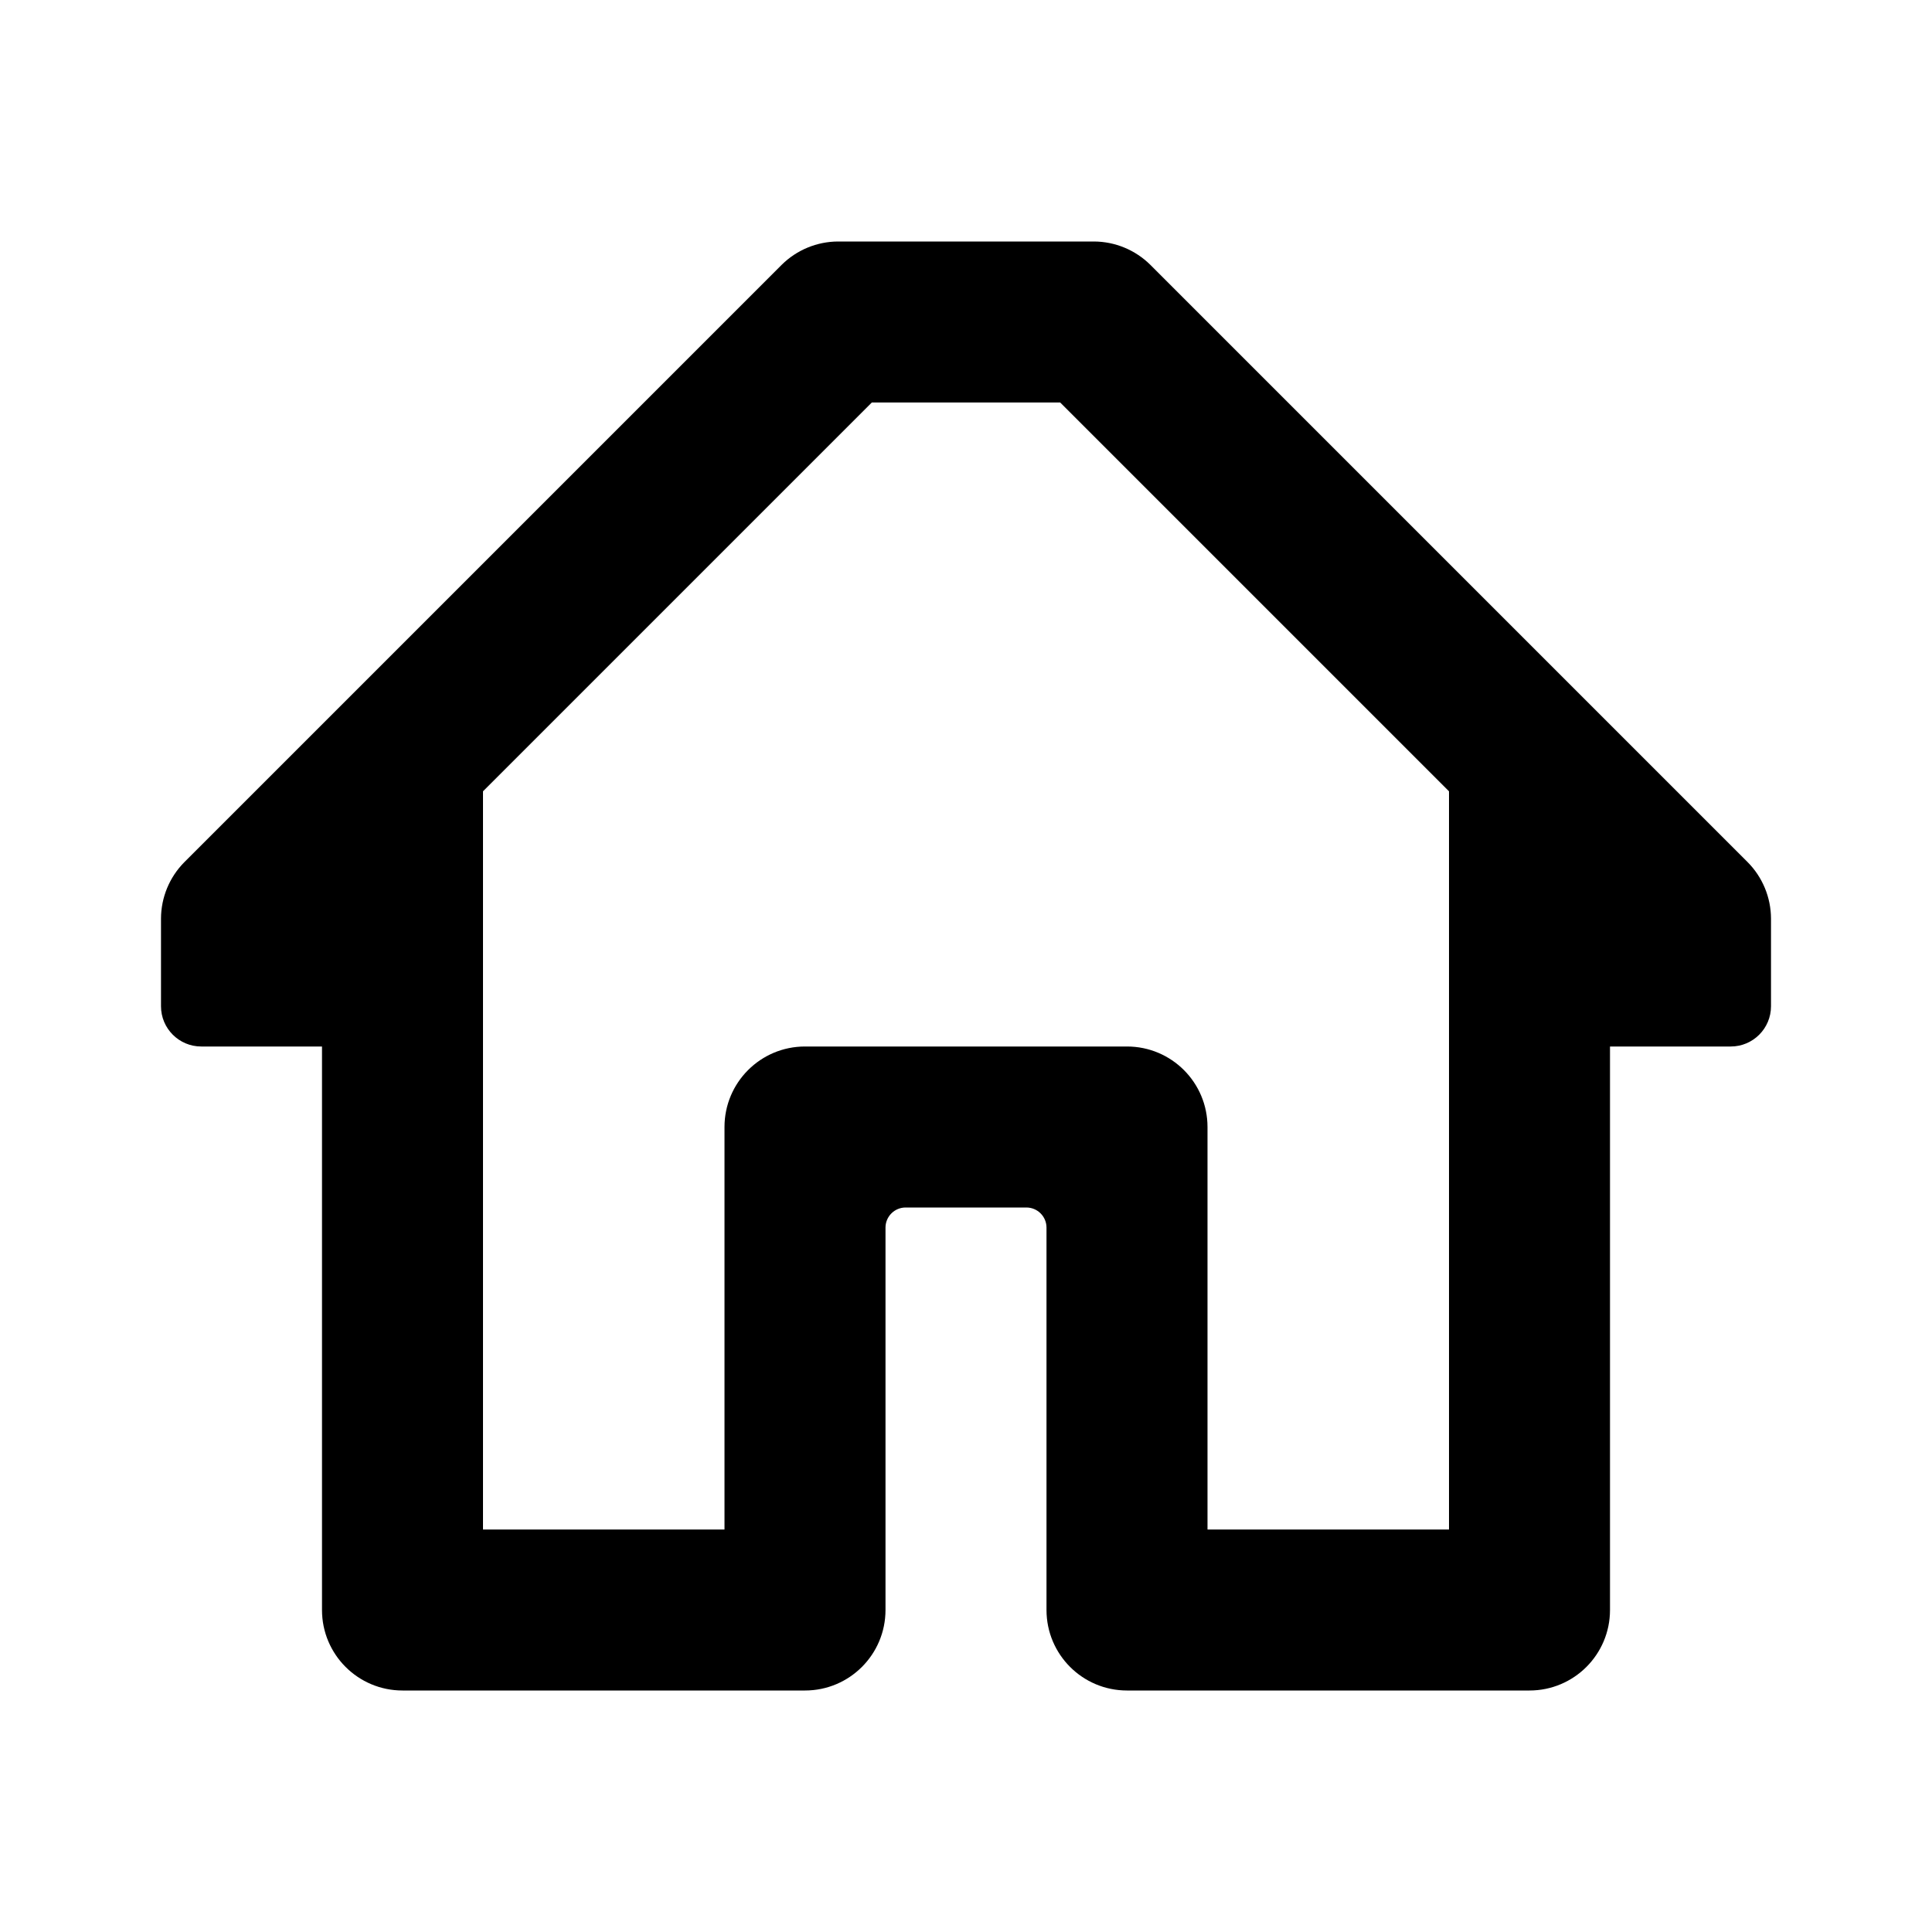
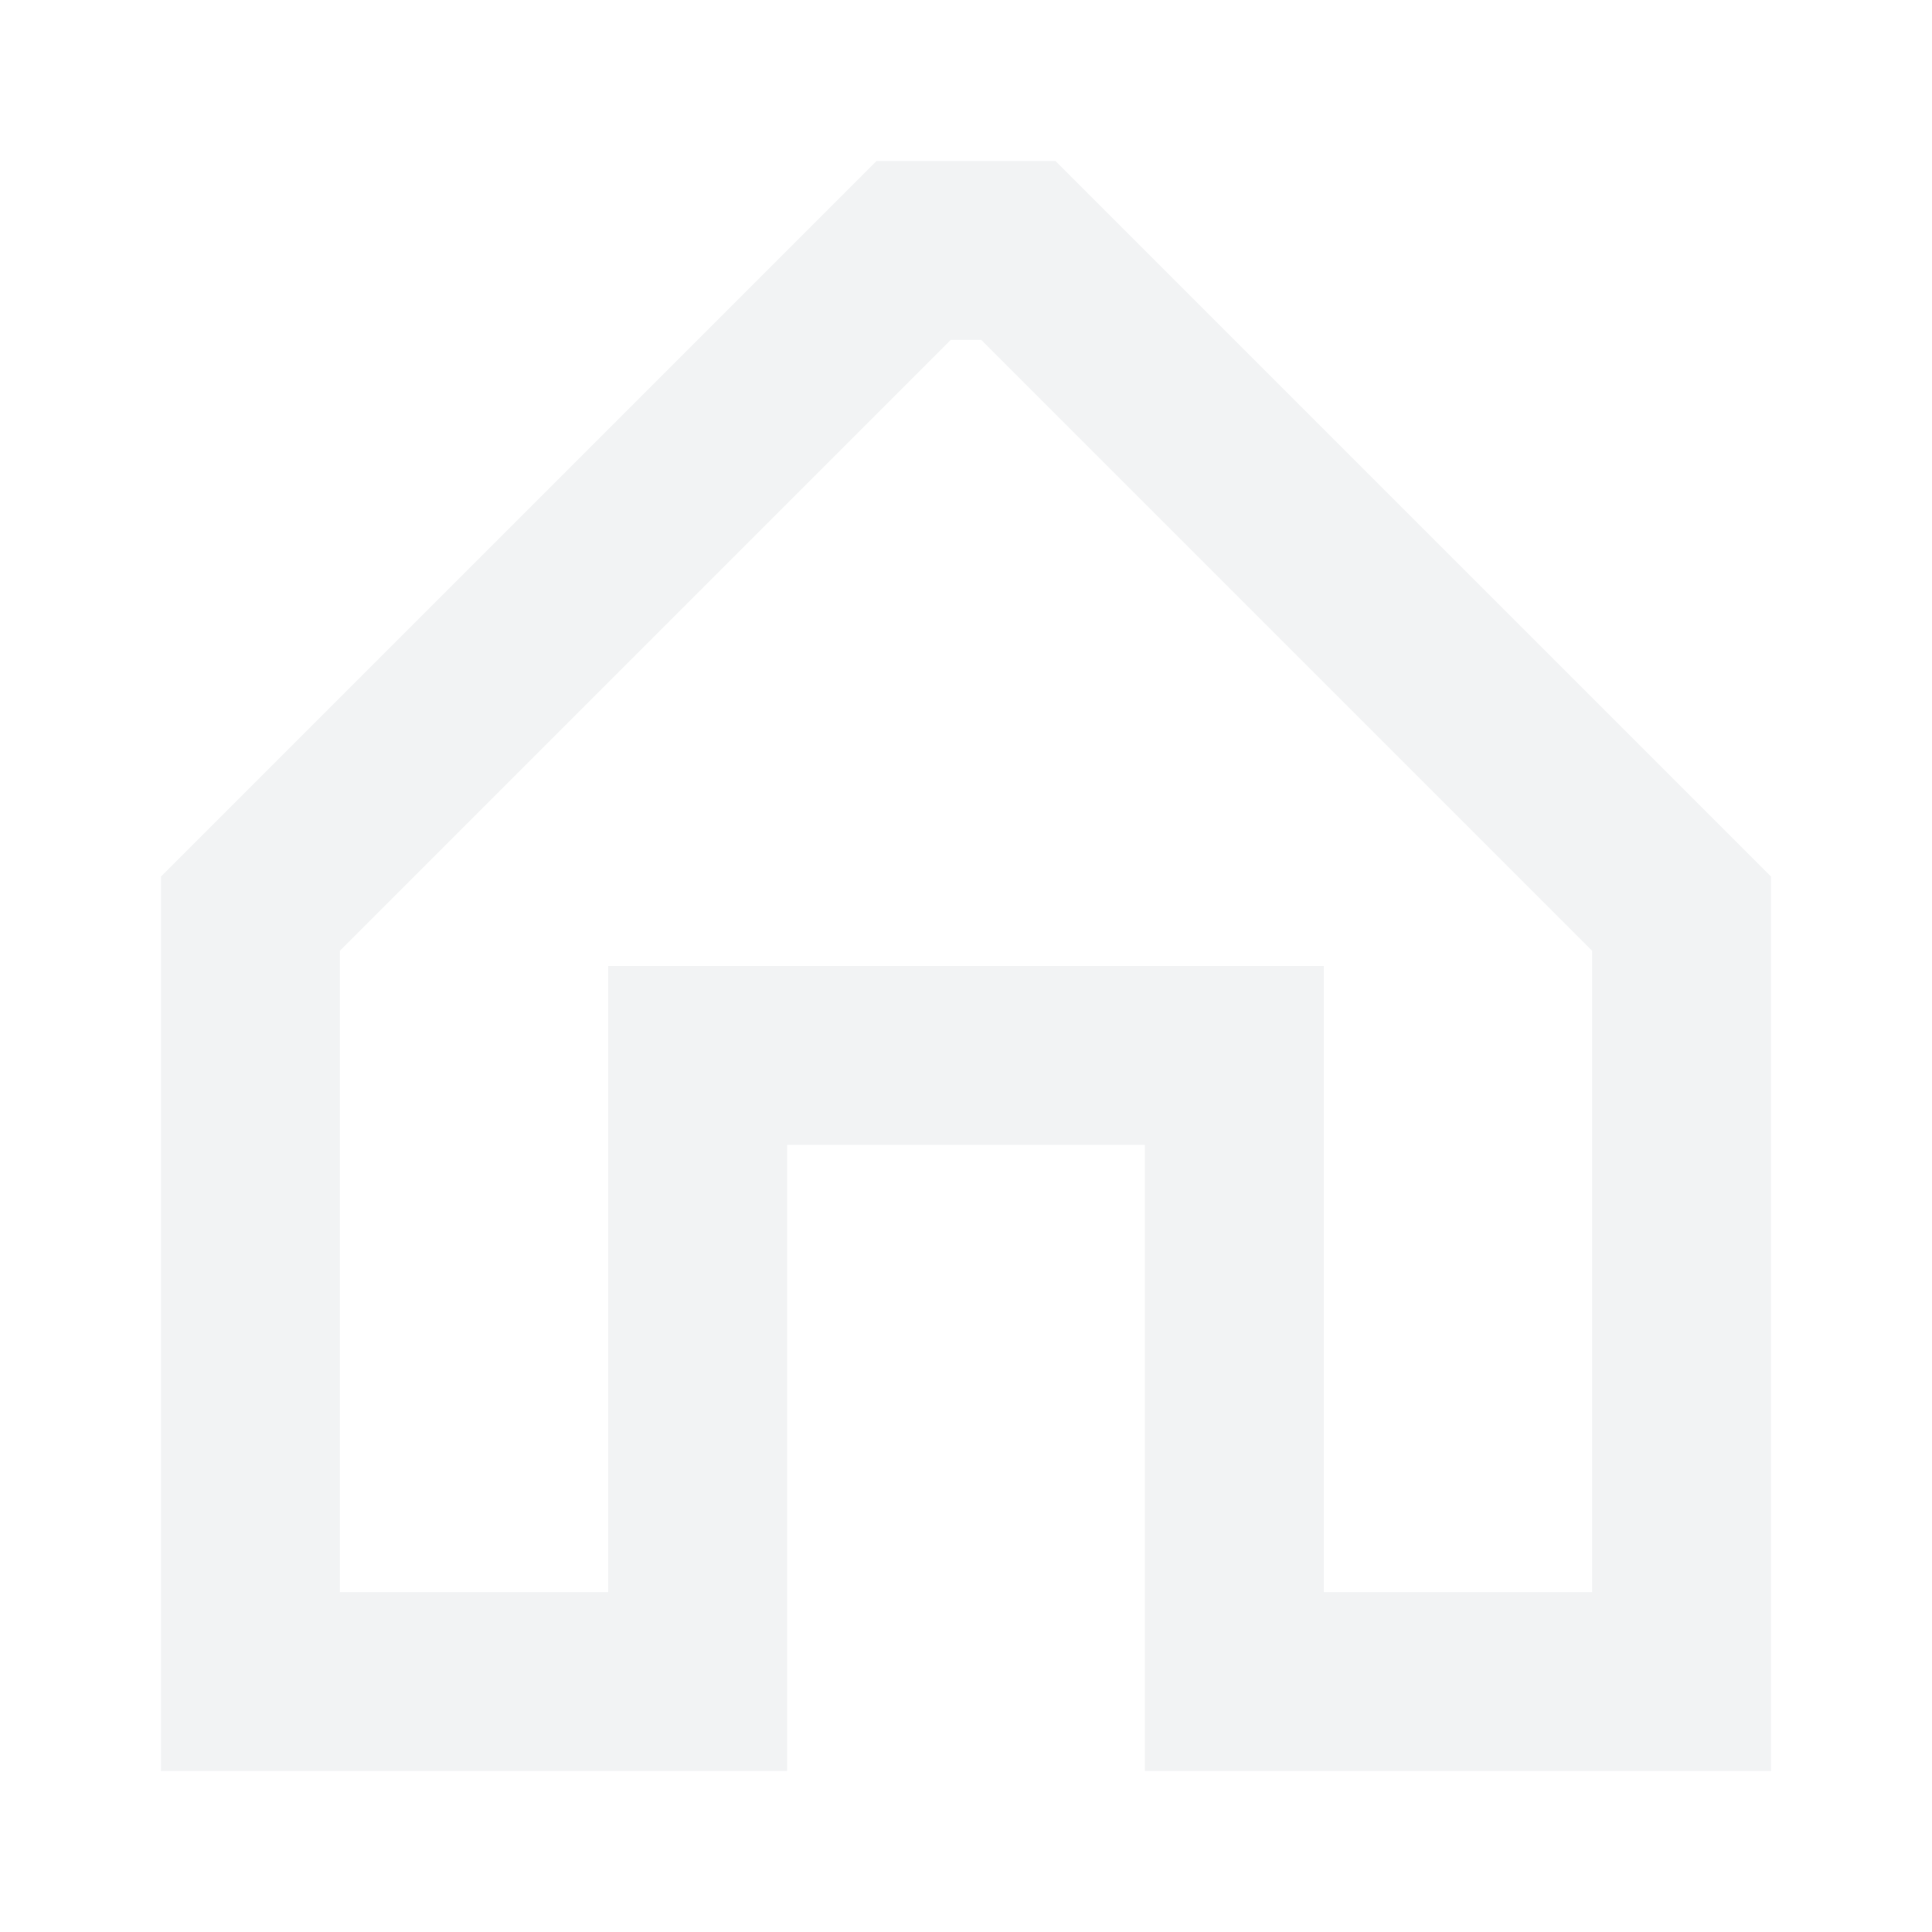
- <svg xmlns="http://www.w3.org/2000/svg" id="Layer_1" viewBox="0 0 24 24">
-   <path d="M21.71,10.71,14.29,3.29a1,1,0,0,0-.7-.29H10.41a1,1,0,0,0-.7.29L2.29,10.71a1,1,0,0,0-.29.7V12.5a.5.5,0,0,0,.5.5H4v7a1,1,0,0,0,1,1h5a1,1,0,0,0,1-1V15.25a.25.25,0,0,1,.25-.25h1.5a.25.25,0,0,1,.25.25V20a1,1,0,0,0,1,1h5a1,1,0,0,0,1-1V13h1.5a.5.5,0,0,0,.5-.5V11.41A1,1,0,0,0,21.71,10.71ZM18,19H15V14a1,1,0,0,0-1-1H10a1,1,0,0,0-1,1v5H6V9.83L10.83,5h2.34L18,9.83Z" />
+ <svg xmlns="http://www.w3.org/2000/svg" width="48" height="48" viewBox="0 0 48 48">
+   <path fill="#F2F3F4" fill-rule="evenodd" d="M24.378 8.444l15.178 15.178v15.934h-6.667V24H15.11v15.556H8.444V23.622L23.622 8.444h.756M25.31 4h-3.533L5.31 20.467 4 21.777V44h15.556V28.444h8.888V44H44V21.778l-1.311-1.311L26.867 4.644 26.222 4h-.91z" />
</svg>
